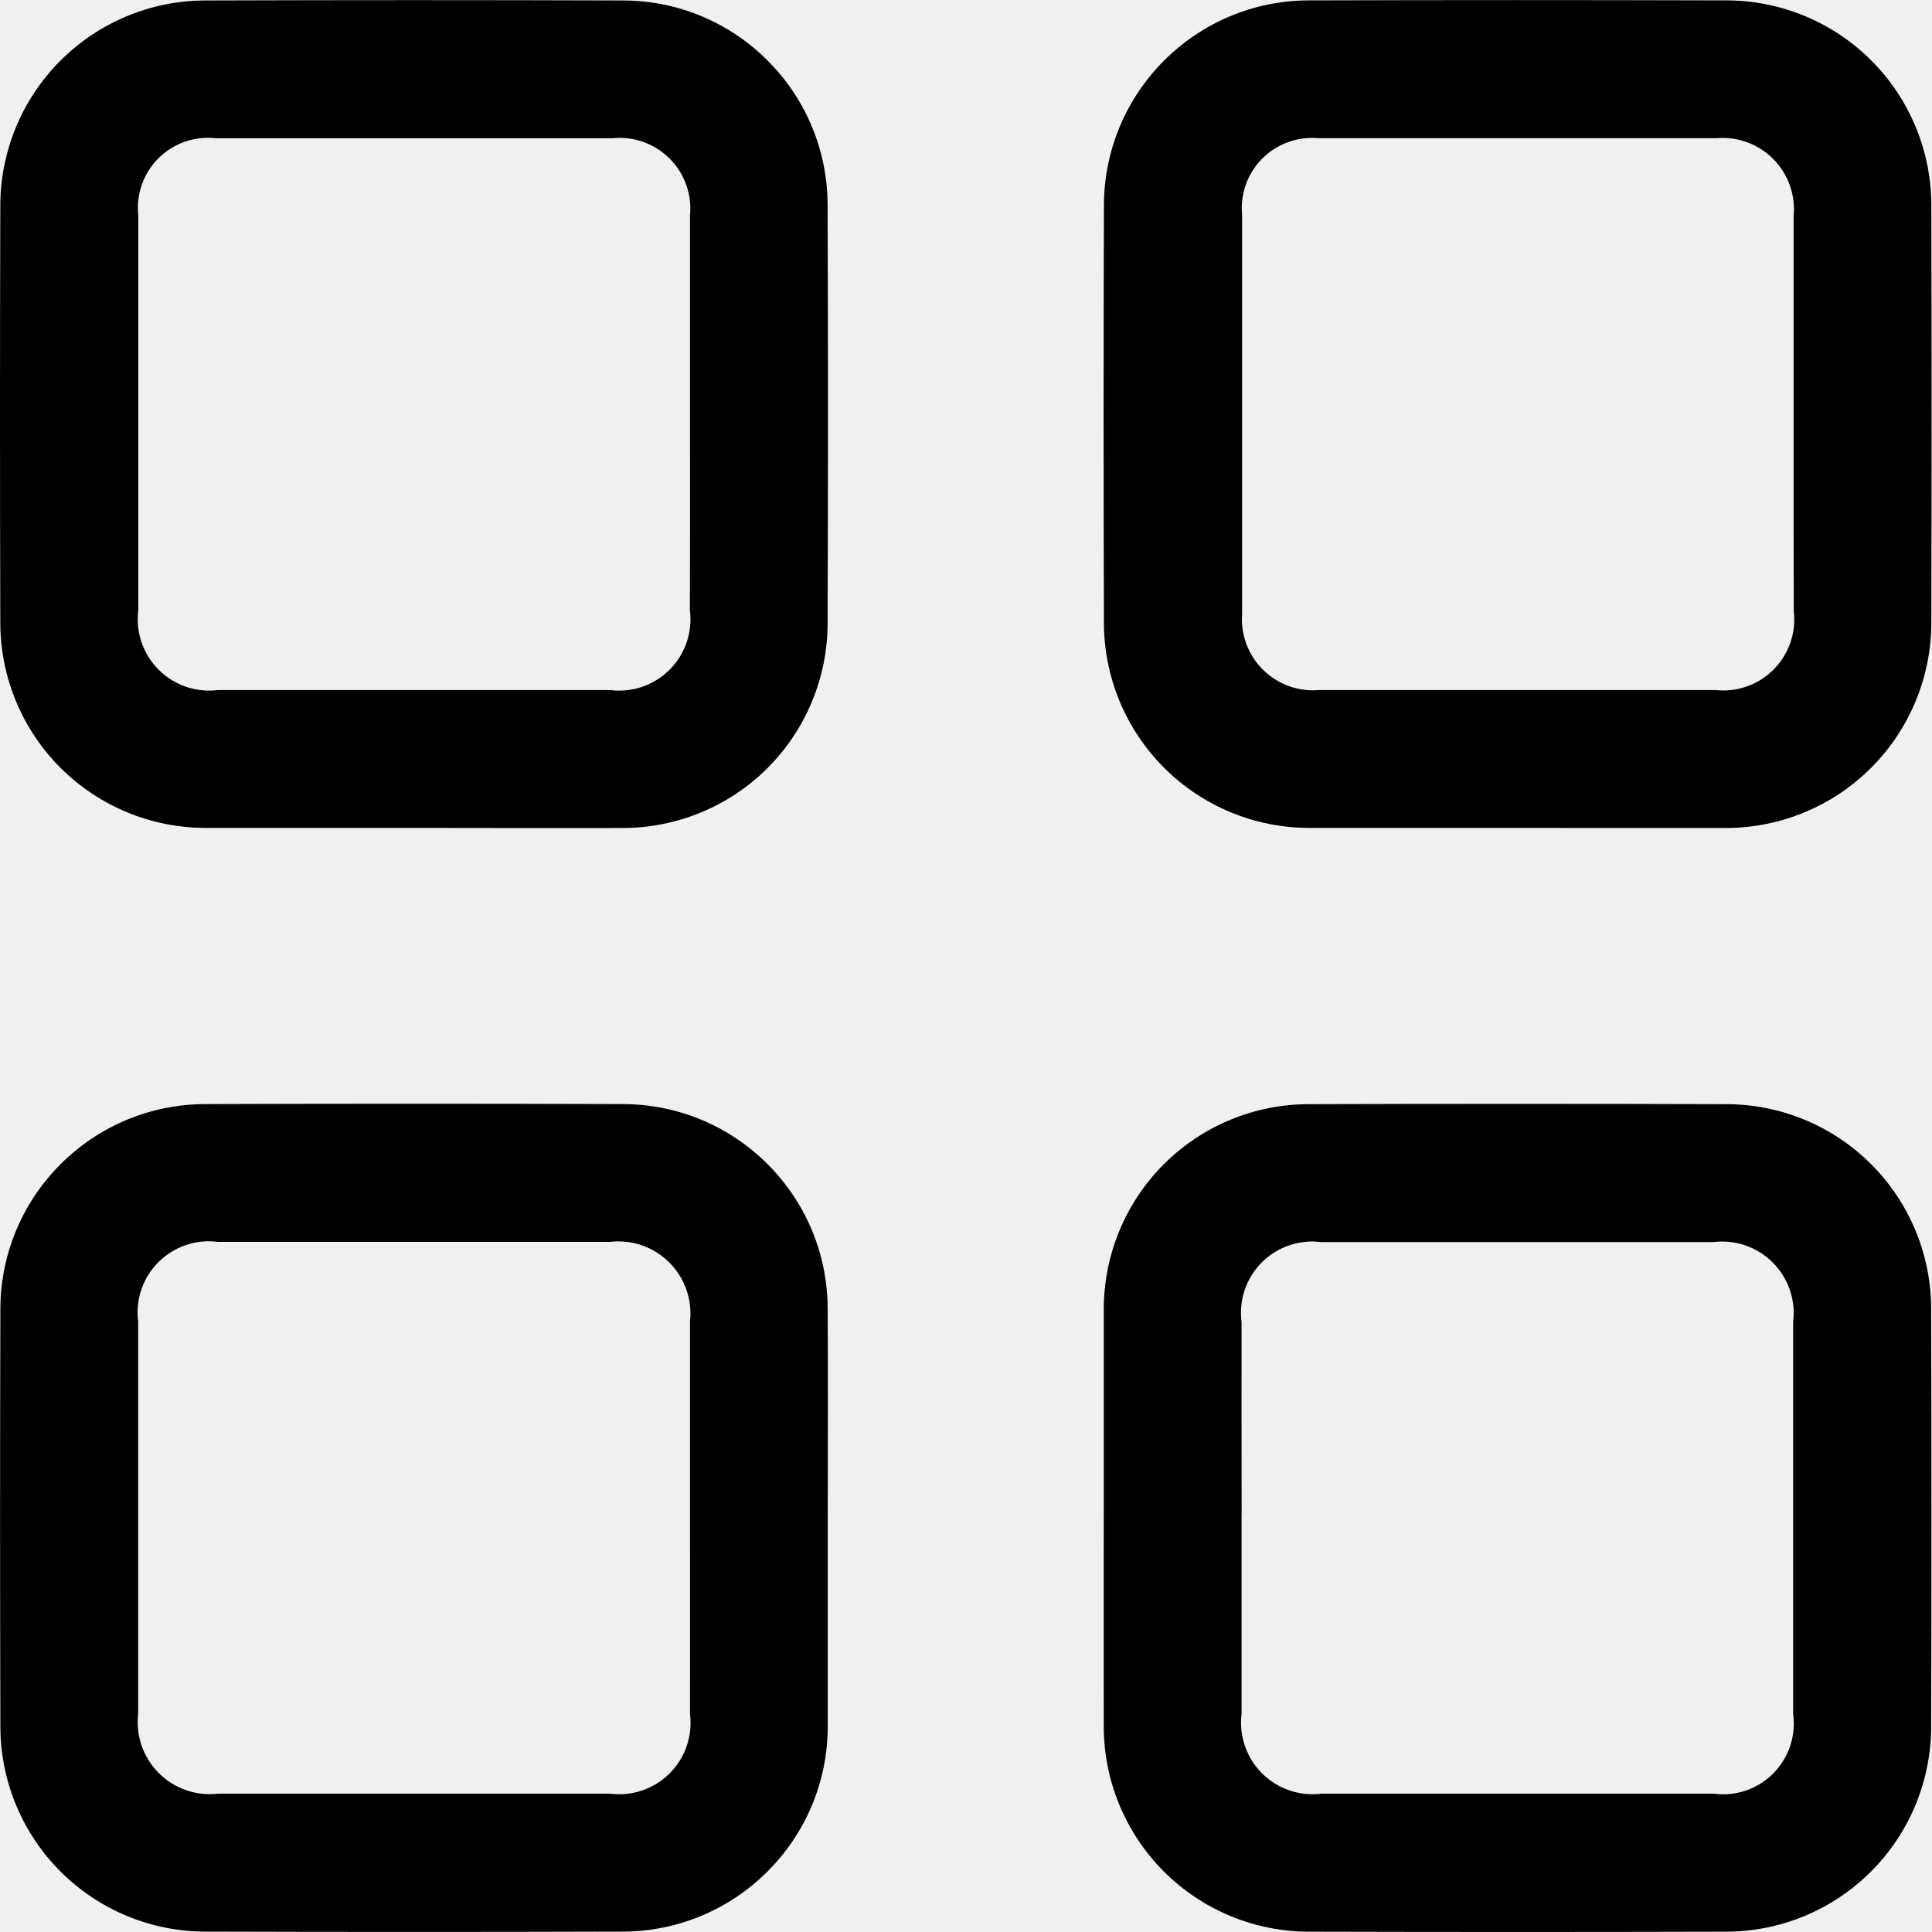
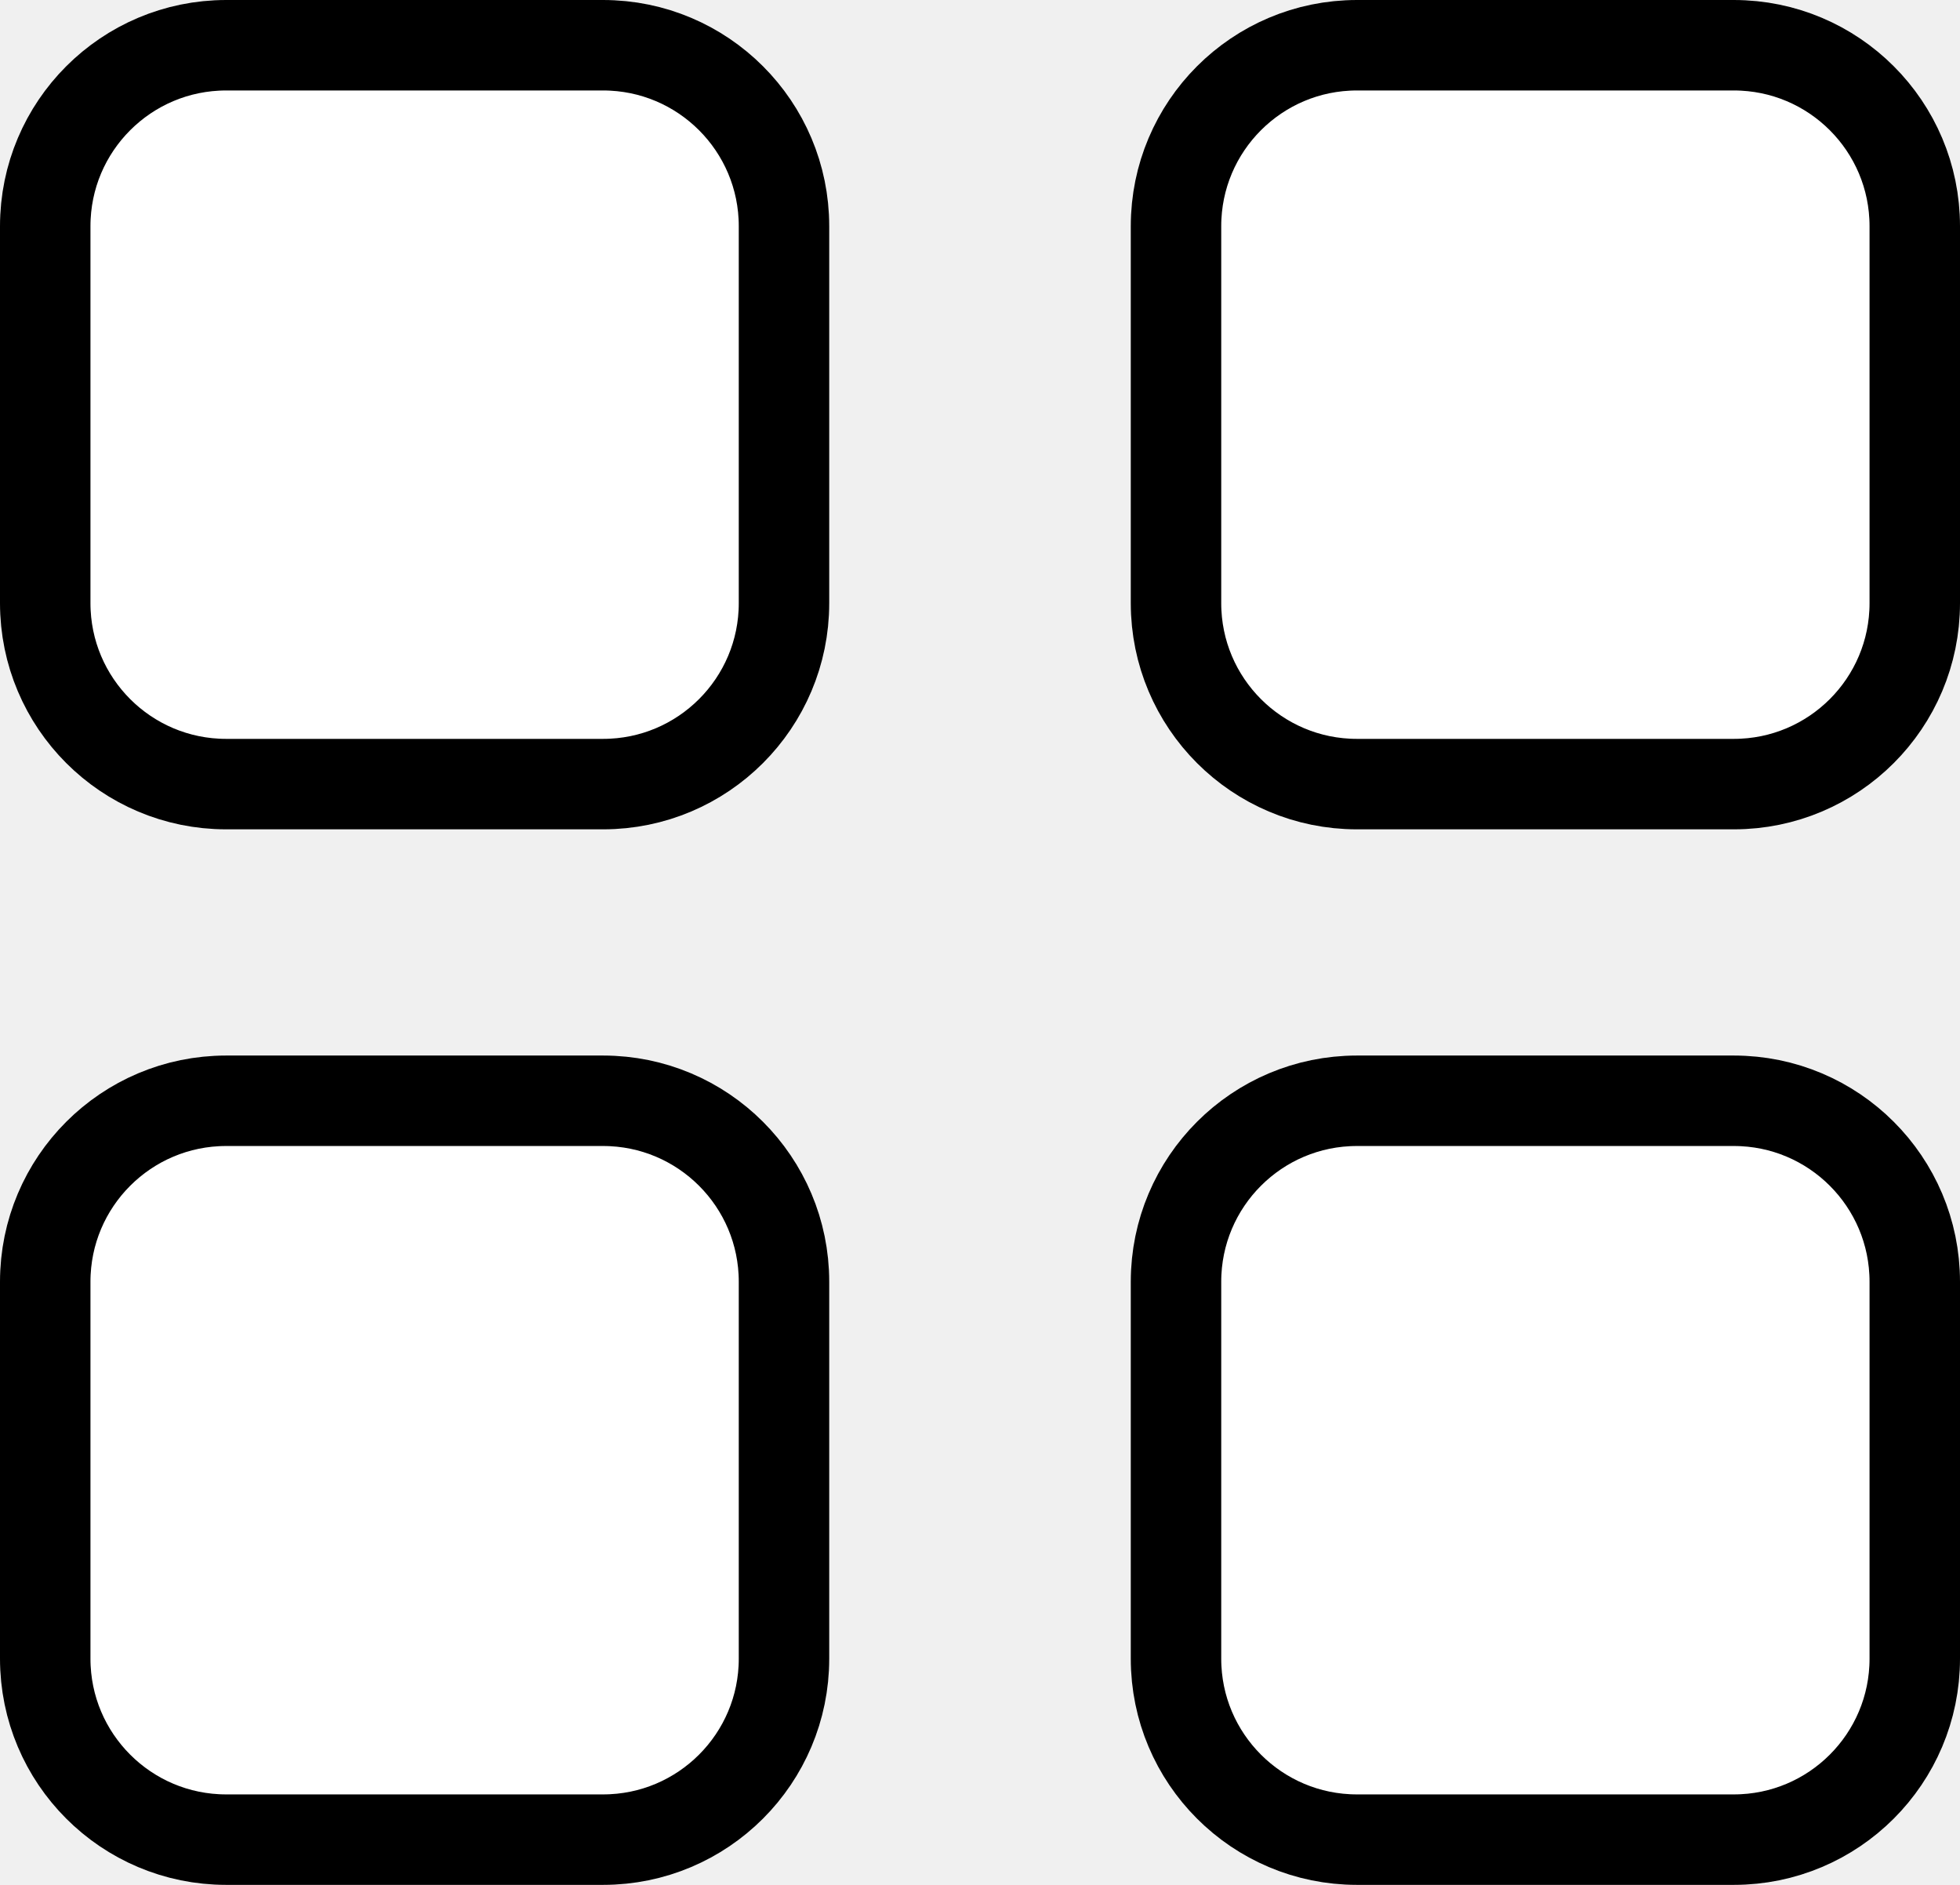
- <svg xmlns="http://www.w3.org/2000/svg" width="25.122" height="25.128" viewBox="0 0 25.122 25.128">
-   <g id="Group_428" data-name="Group 428" transform="translate(-370.866 -196.809)">
-     <path id="Path_243" data-name="Path 243" d="M376.239,207.577c-.9,0-1.794,0-2.691,0a2.671,2.671,0,0,1-2.673-2.672q-.008-2.706,0-5.411a2.671,2.671,0,0,1,2.666-2.679q2.719-.009,5.438,0a2.666,2.666,0,0,1,2.656,2.659q.01,2.72,0,5.439a2.665,2.665,0,0,1-2.678,2.665C378.052,207.581,377.145,207.577,376.239,207.577Zm3.606-5.383c0-.86,0-1.72,0-2.579a.92.92,0,0,0-1.011-1.008q-2.579,0-5.158,0a.911.911,0,0,0-1.006,1.007q0,2.565,0,5.131a.928.928,0,0,0,1.036,1.039q2.551,0,5.1,0a.928.928,0,0,0,1.038-1.039Q379.847,203.47,379.845,202.194Z" transform="translate(-0.005)" />
-     <path id="Path_244" data-name="Path 244" d="M632.289,207.583c-.9,0-1.794,0-2.691,0a2.671,2.671,0,0,1-2.668-2.677q-.008-2.705,0-5.411a2.672,2.672,0,0,1,2.669-2.675q2.7-.008,5.41,0a2.667,2.667,0,0,1,2.682,2.69q.007,2.691,0,5.383a2.673,2.673,0,0,1-2.683,2.691C634.1,207.586,633.2,207.583,632.289,207.583Zm3.611-5.374c0-.86,0-1.72,0-2.579a.928.928,0,0,0-1-1.018q-2.593,0-5.185,0a.914.914,0,0,0-.988,1q0,2.593,0,5.187a.925.925,0,0,0,1,.991q2.579,0,5.157,0a.924.924,0,0,0,1.018-1.03C635.9,203.909,635.9,203.059,635.9,202.209Z" transform="translate(-241.706 -0.006)" />
-     <path id="Path_245" data-name="Path 245" d="M381.632,458.324c0,.9,0,1.794,0,2.691a2.673,2.673,0,0,1-2.675,2.67q-2.7.008-5.41,0a2.669,2.669,0,0,1-2.676-2.669q-.008-2.719,0-5.439a2.671,2.671,0,0,1,2.661-2.655q2.719-.009,5.438,0a2.668,2.668,0,0,1,2.661,2.654C381.637,456.493,381.632,457.409,381.632,458.324Zm-1.792.008q0-1.29,0-2.579a.938.938,0,0,0-1.04-1.039q-2.551,0-5.1,0a.926.926,0,0,0-1.037,1.038q0,2.551,0,5.1a.937.937,0,0,0,1.039,1.039q2.551,0,5.1,0a.928.928,0,0,0,1.038-1.039Q379.842,459.594,379.84,458.332Z" transform="translate(0 -241.753)" />
-     <path id="Path_246" data-name="Path 246" d="M626.948,458.291c0-.9,0-1.794,0-2.692a2.667,2.667,0,0,1,2.671-2.671q2.705-.008,5.41,0a2.666,2.666,0,0,1,2.68,2.693q.007,2.692,0,5.383a2.671,2.671,0,0,1-2.686,2.687q-2.691.007-5.382,0a2.671,2.671,0,0,1-2.693-2.709C626.946,460.085,626.948,459.188,626.948,458.291Zm1.792-.01q0,1.29,0,2.579a.93.93,0,0,0,1.039,1.036q2.551,0,5.1,0a.92.92,0,0,0,1.035-1.037q0-2.551,0-5.1a.93.93,0,0,0-1.038-1.037q-2.551,0-5.1,0a.926.926,0,0,0-1.036,1.038Q628.739,457.02,628.741,458.281Z" transform="translate(-241.726 -241.758)" />
+ <svg xmlns="http://www.w3.org/2000/svg" width="26" height="25" viewBox="0 0 26 25">
+   <g id="Group_2183" data-name="Group 2183" transform="translate(-94 -912)">
+     <g id="Rectangle_305" data-name="Rectangle 305" transform="translate(94 912)" fill="#fff" stroke="#000" stroke-width="1.2">
+       <rect width="11" height="11" rx="3" stroke="none" />
+       <rect x="0.6" y="0.6" width="9.8" height="9.8" rx="2.4" fill="none" />
+     </g>
+     <g id="Rectangle_306" data-name="Rectangle 306" transform="translate(94 926)" fill="#fff" stroke="#000" stroke-width="1.2">
+       <rect width="11" height="11" rx="3" stroke="none" />
+       <rect x="0.6" y="0.6" width="9.8" height="9.8" rx="2.4" fill="none" />
+     </g>
+     <g id="Rectangle_307" data-name="Rectangle 307" transform="translate(109 912)" fill="#fff" stroke="#000" stroke-width="1.2">
+       <rect width="11" height="11" rx="3" stroke="none" />
+       <rect x="0.6" y="0.6" width="9.8" height="9.8" rx="2.4" fill="none" />
+     </g>
+     <g id="Rectangle_308" data-name="Rectangle 308" transform="translate(109 926)" fill="#fff" stroke="#000" stroke-width="1.2">
+       <rect width="11" height="11" rx="3" stroke="none" />
+       <rect x="0.6" y="0.6" width="9.8" height="9.8" rx="2.4" fill="none" />
+     </g>
  </g>
</svg>
